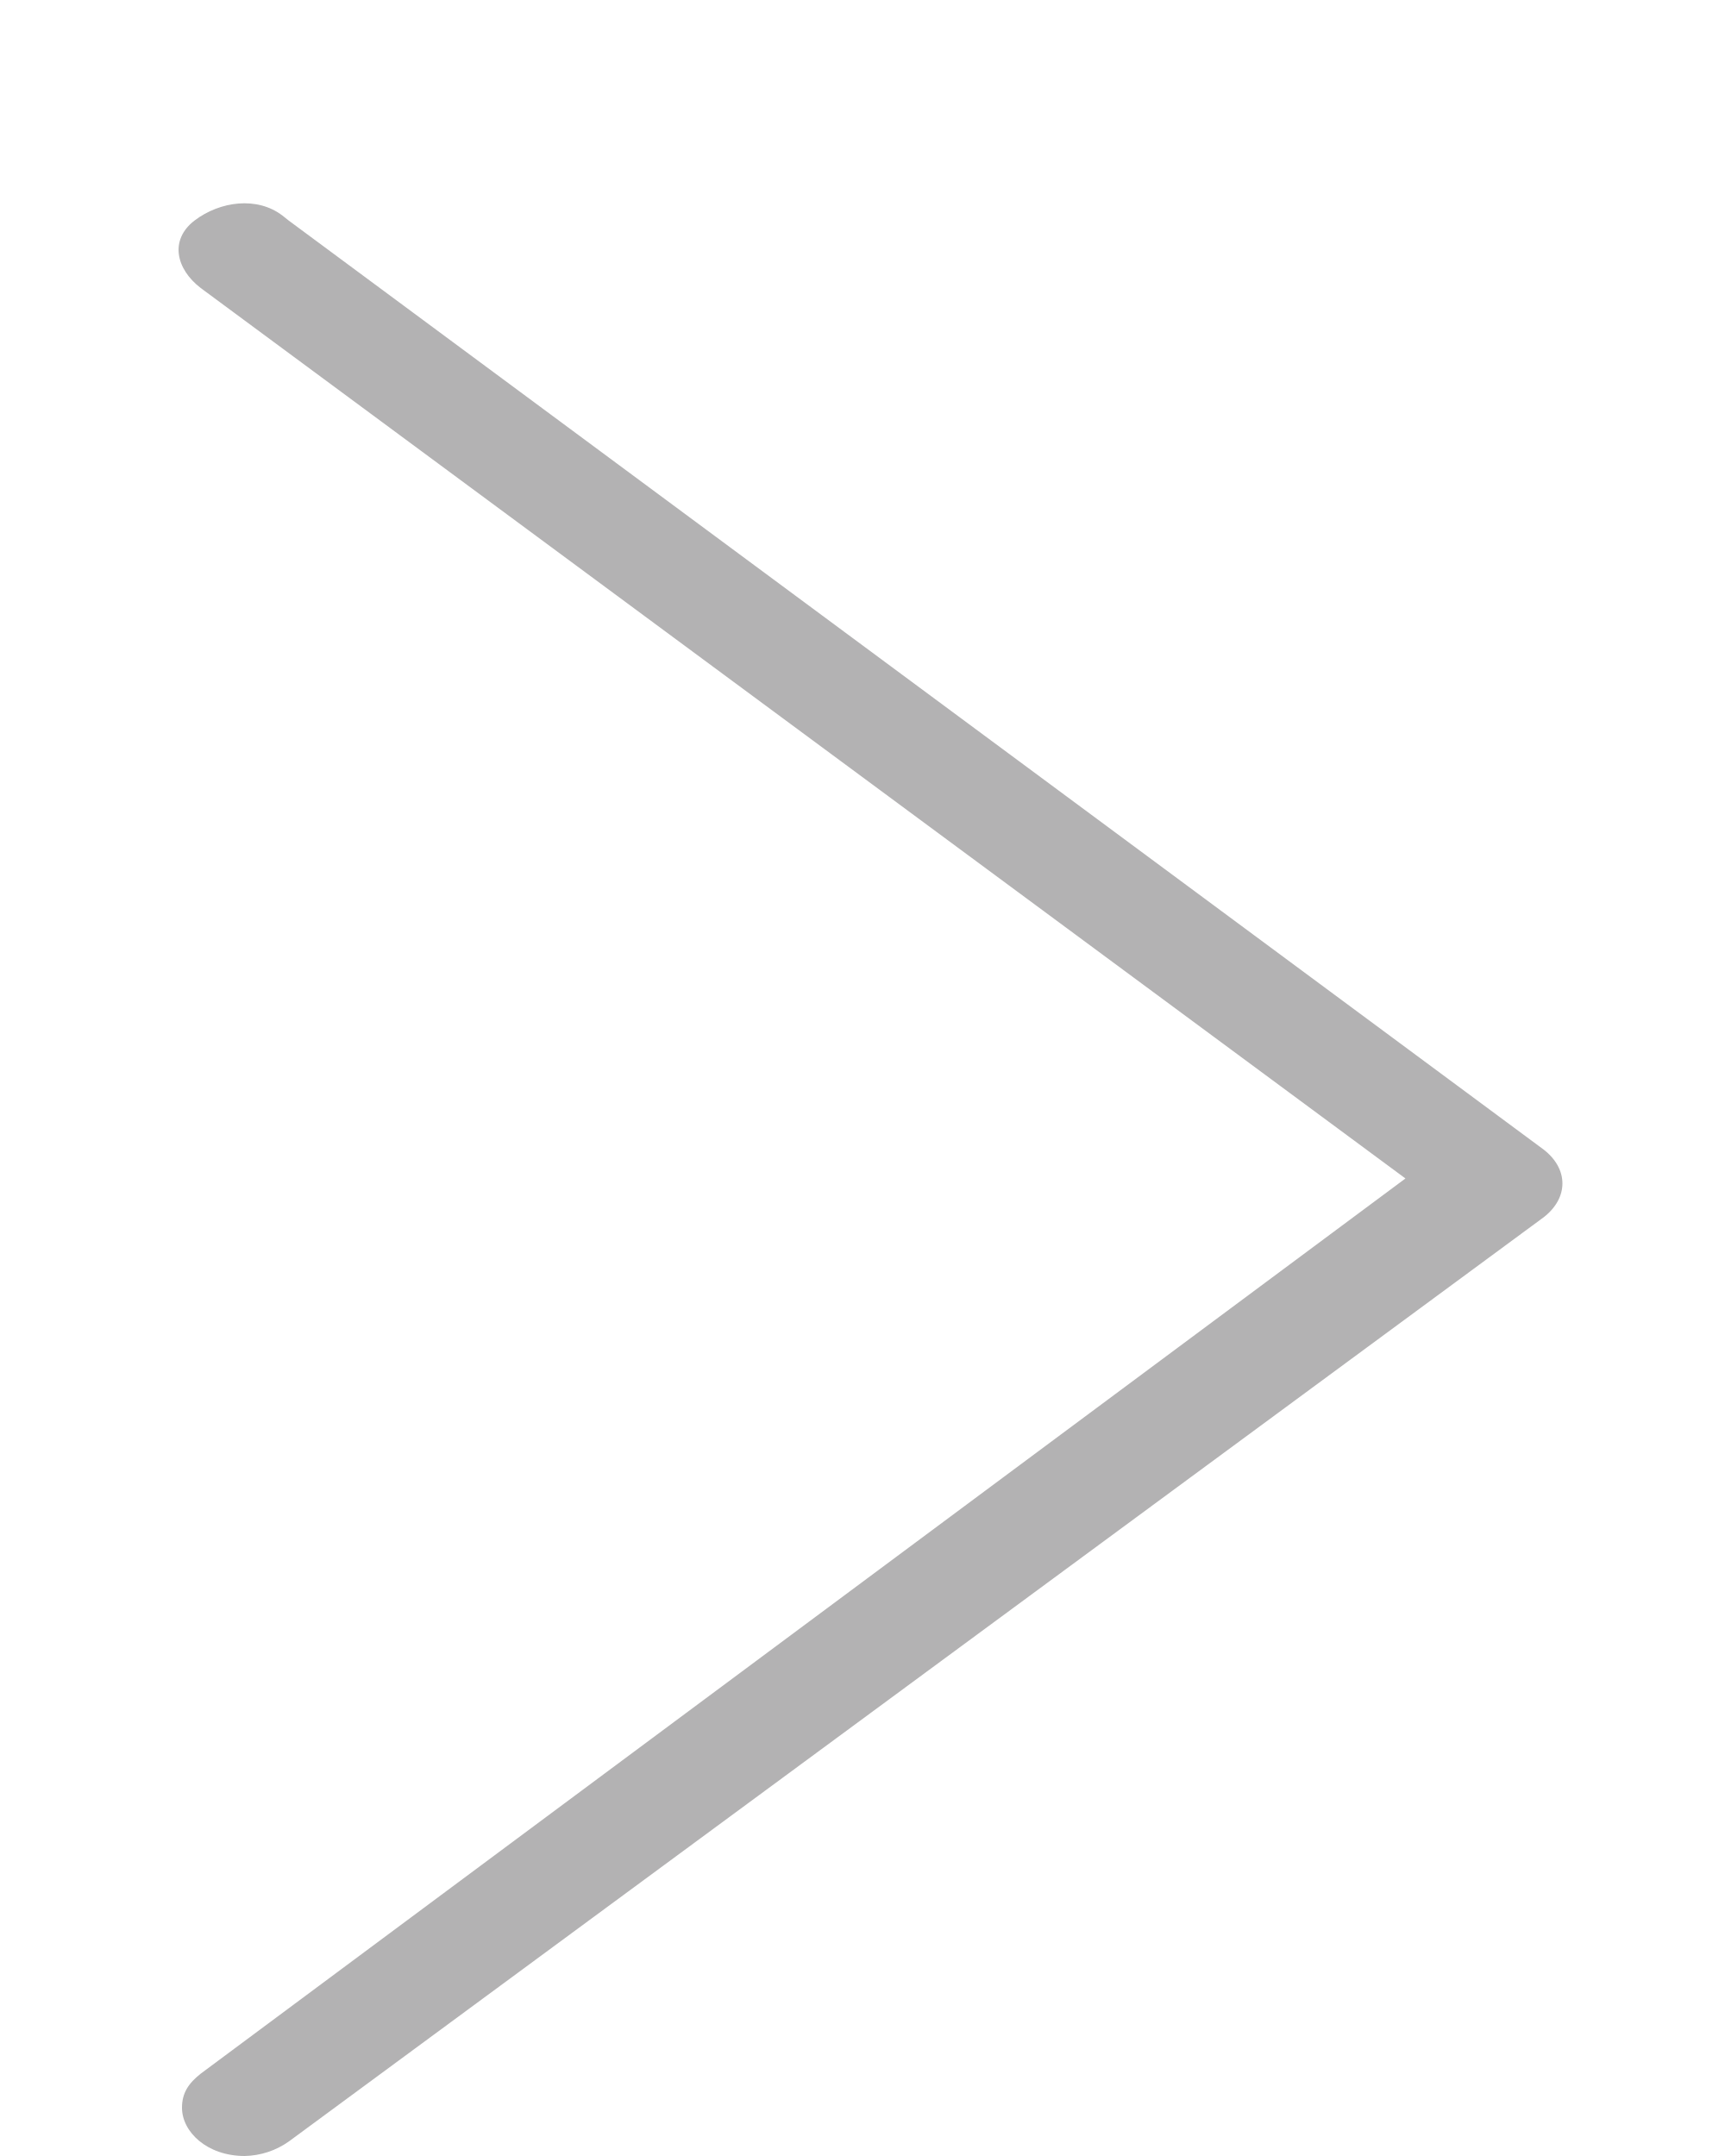
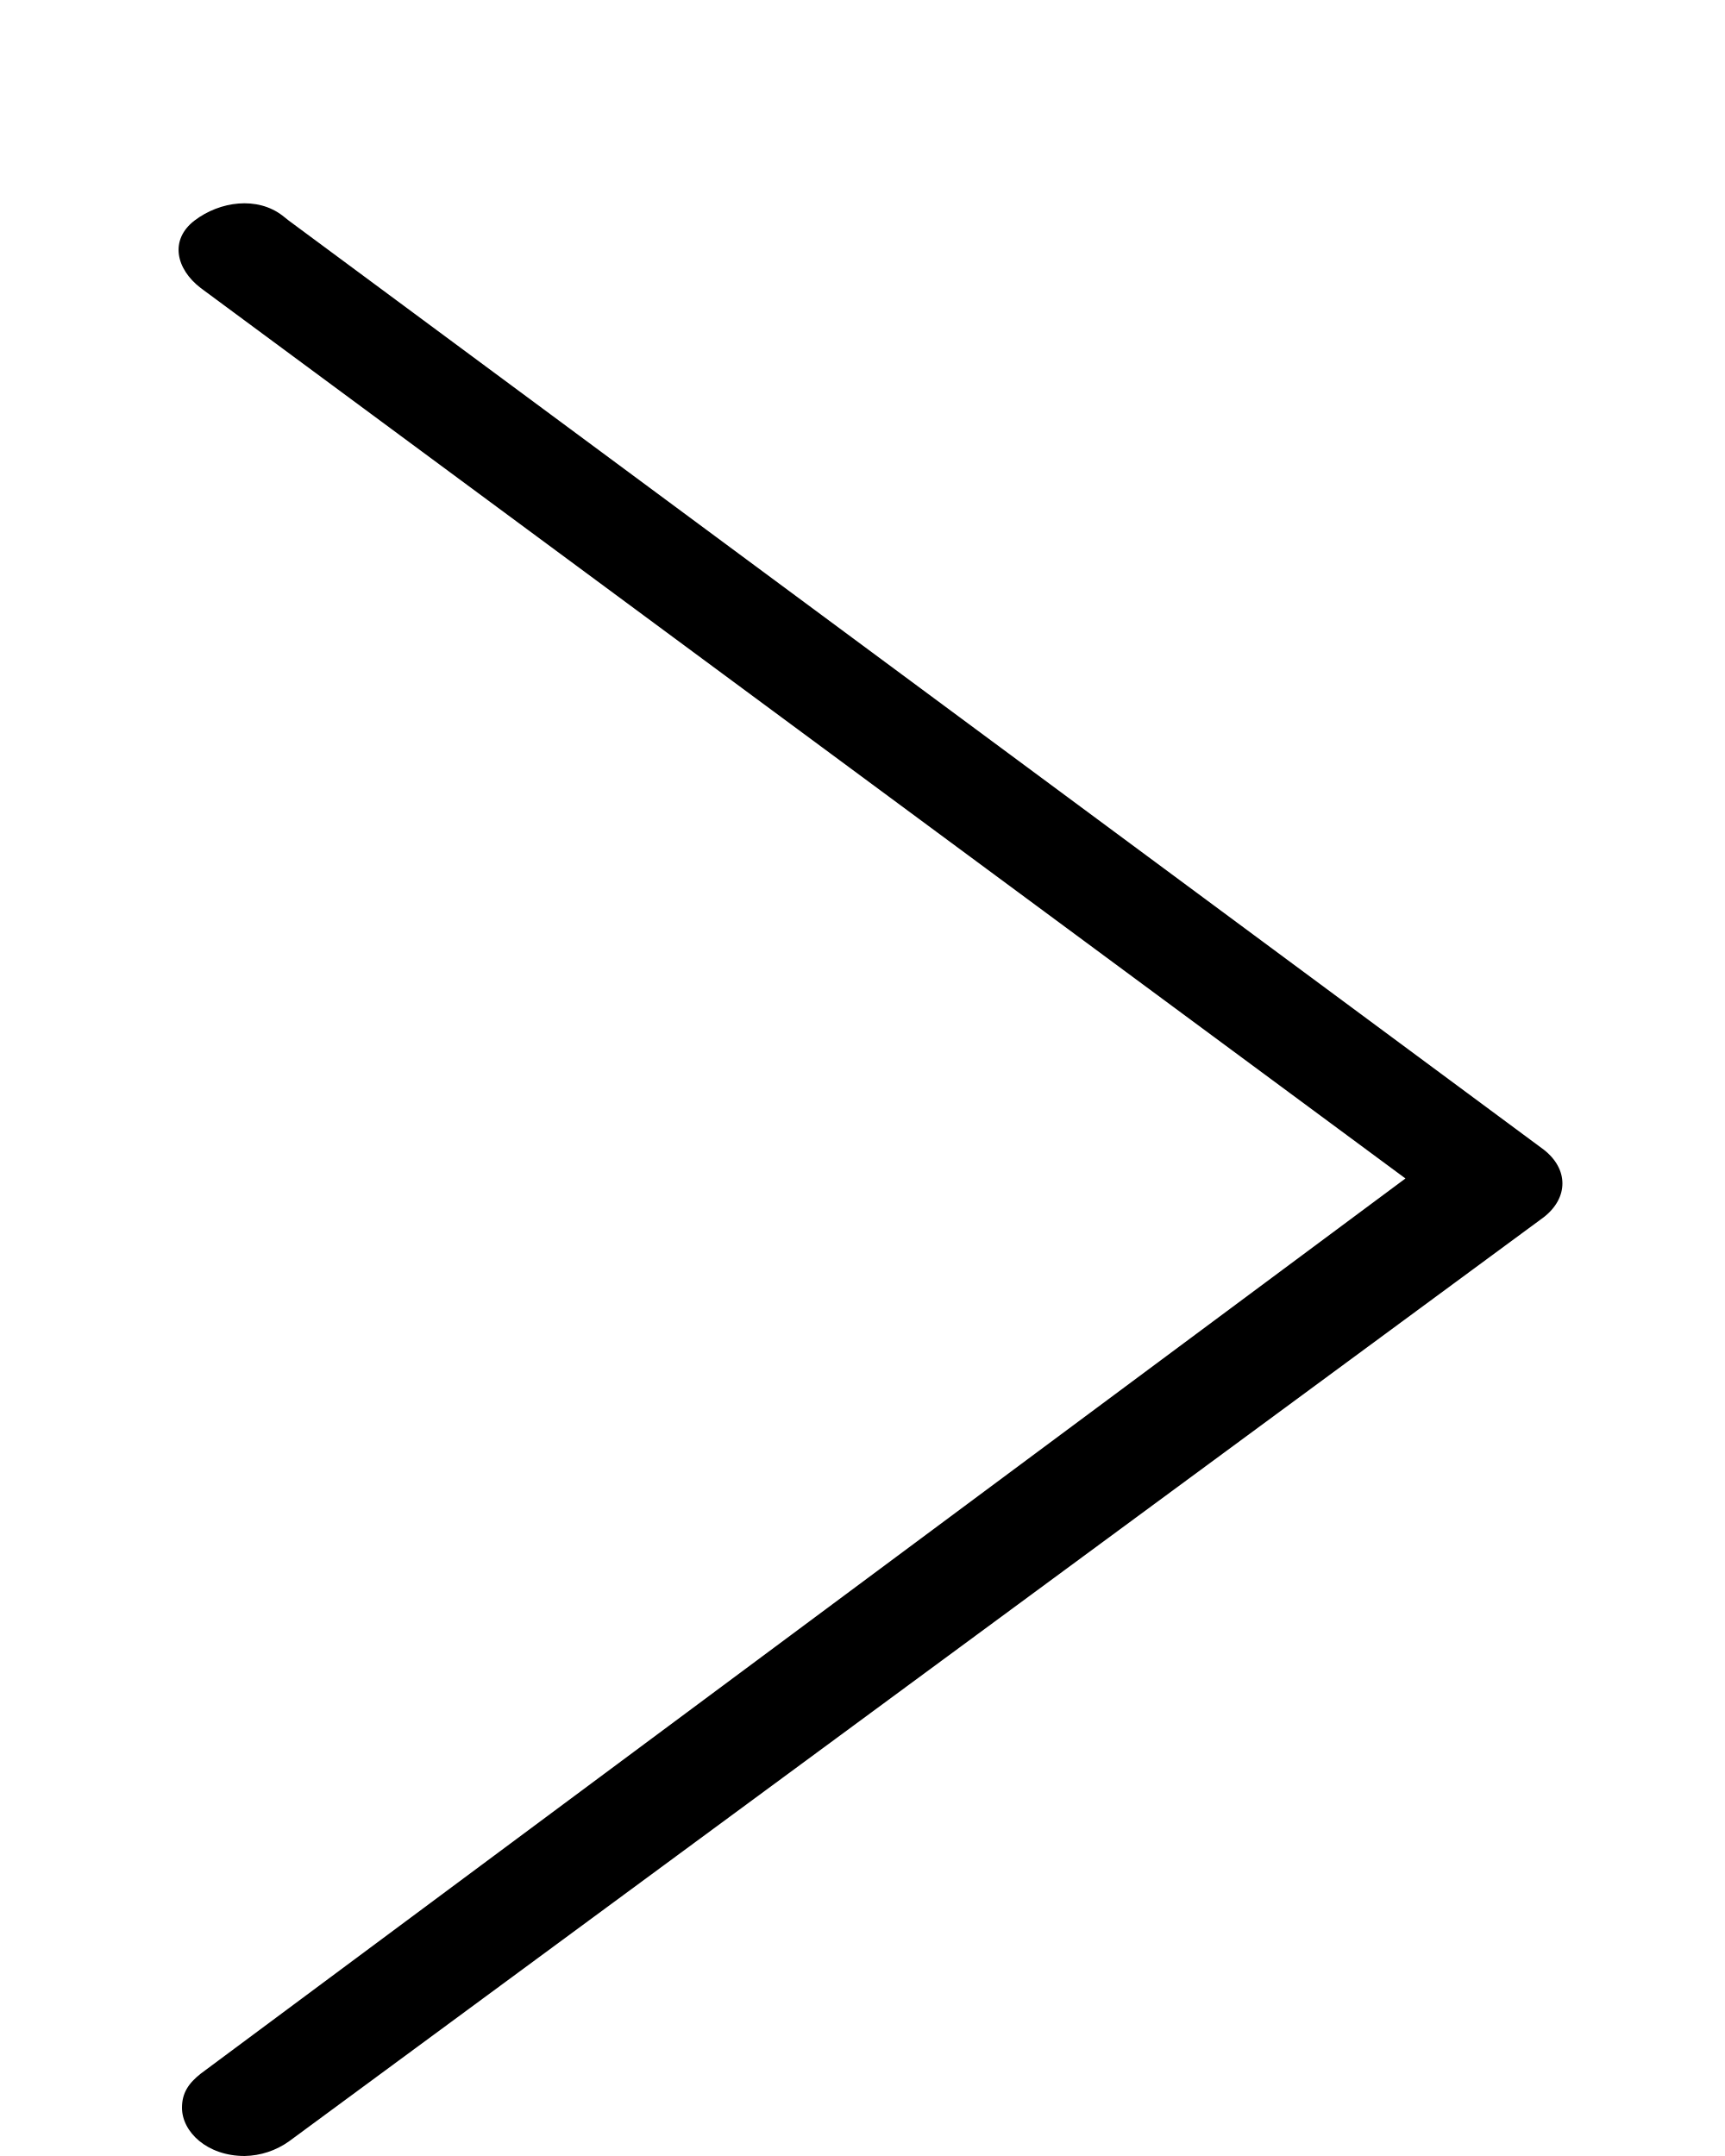
- <svg xmlns="http://www.w3.org/2000/svg" width="8" height="10" fill="none">
-   <path d="M1.135 10c-.175 0-.291-.112-.291-.224 0-.068.03-.113.087-.158l5.587-4.152-5.587-4.13c-.116-.089-.145-.224-.029-.313C1.02.933 1.193.91 1.31 1l.029.023 5.82 4.309c.116.09.116.224 0 .314l-5.82 4.287a.367.367 0 01-.204.067z" fill="#B3B2B3" />
+ <svg xmlns="http://www.w3.org/2000/svg" width="8" height="10">
+   <path d="M1.135 10c-.175 0-.291-.112-.291-.224 0-.068.03-.113.087-.158l5.587-4.152-5.587-4.13c-.116-.089-.145-.224-.029-.313C1.02.933 1.193.91 1.31 1l.029.023 5.82 4.309c.116.09.116.224 0 .314l-5.82 4.287a.367.367 0 01-.204.067z" />
</svg>
